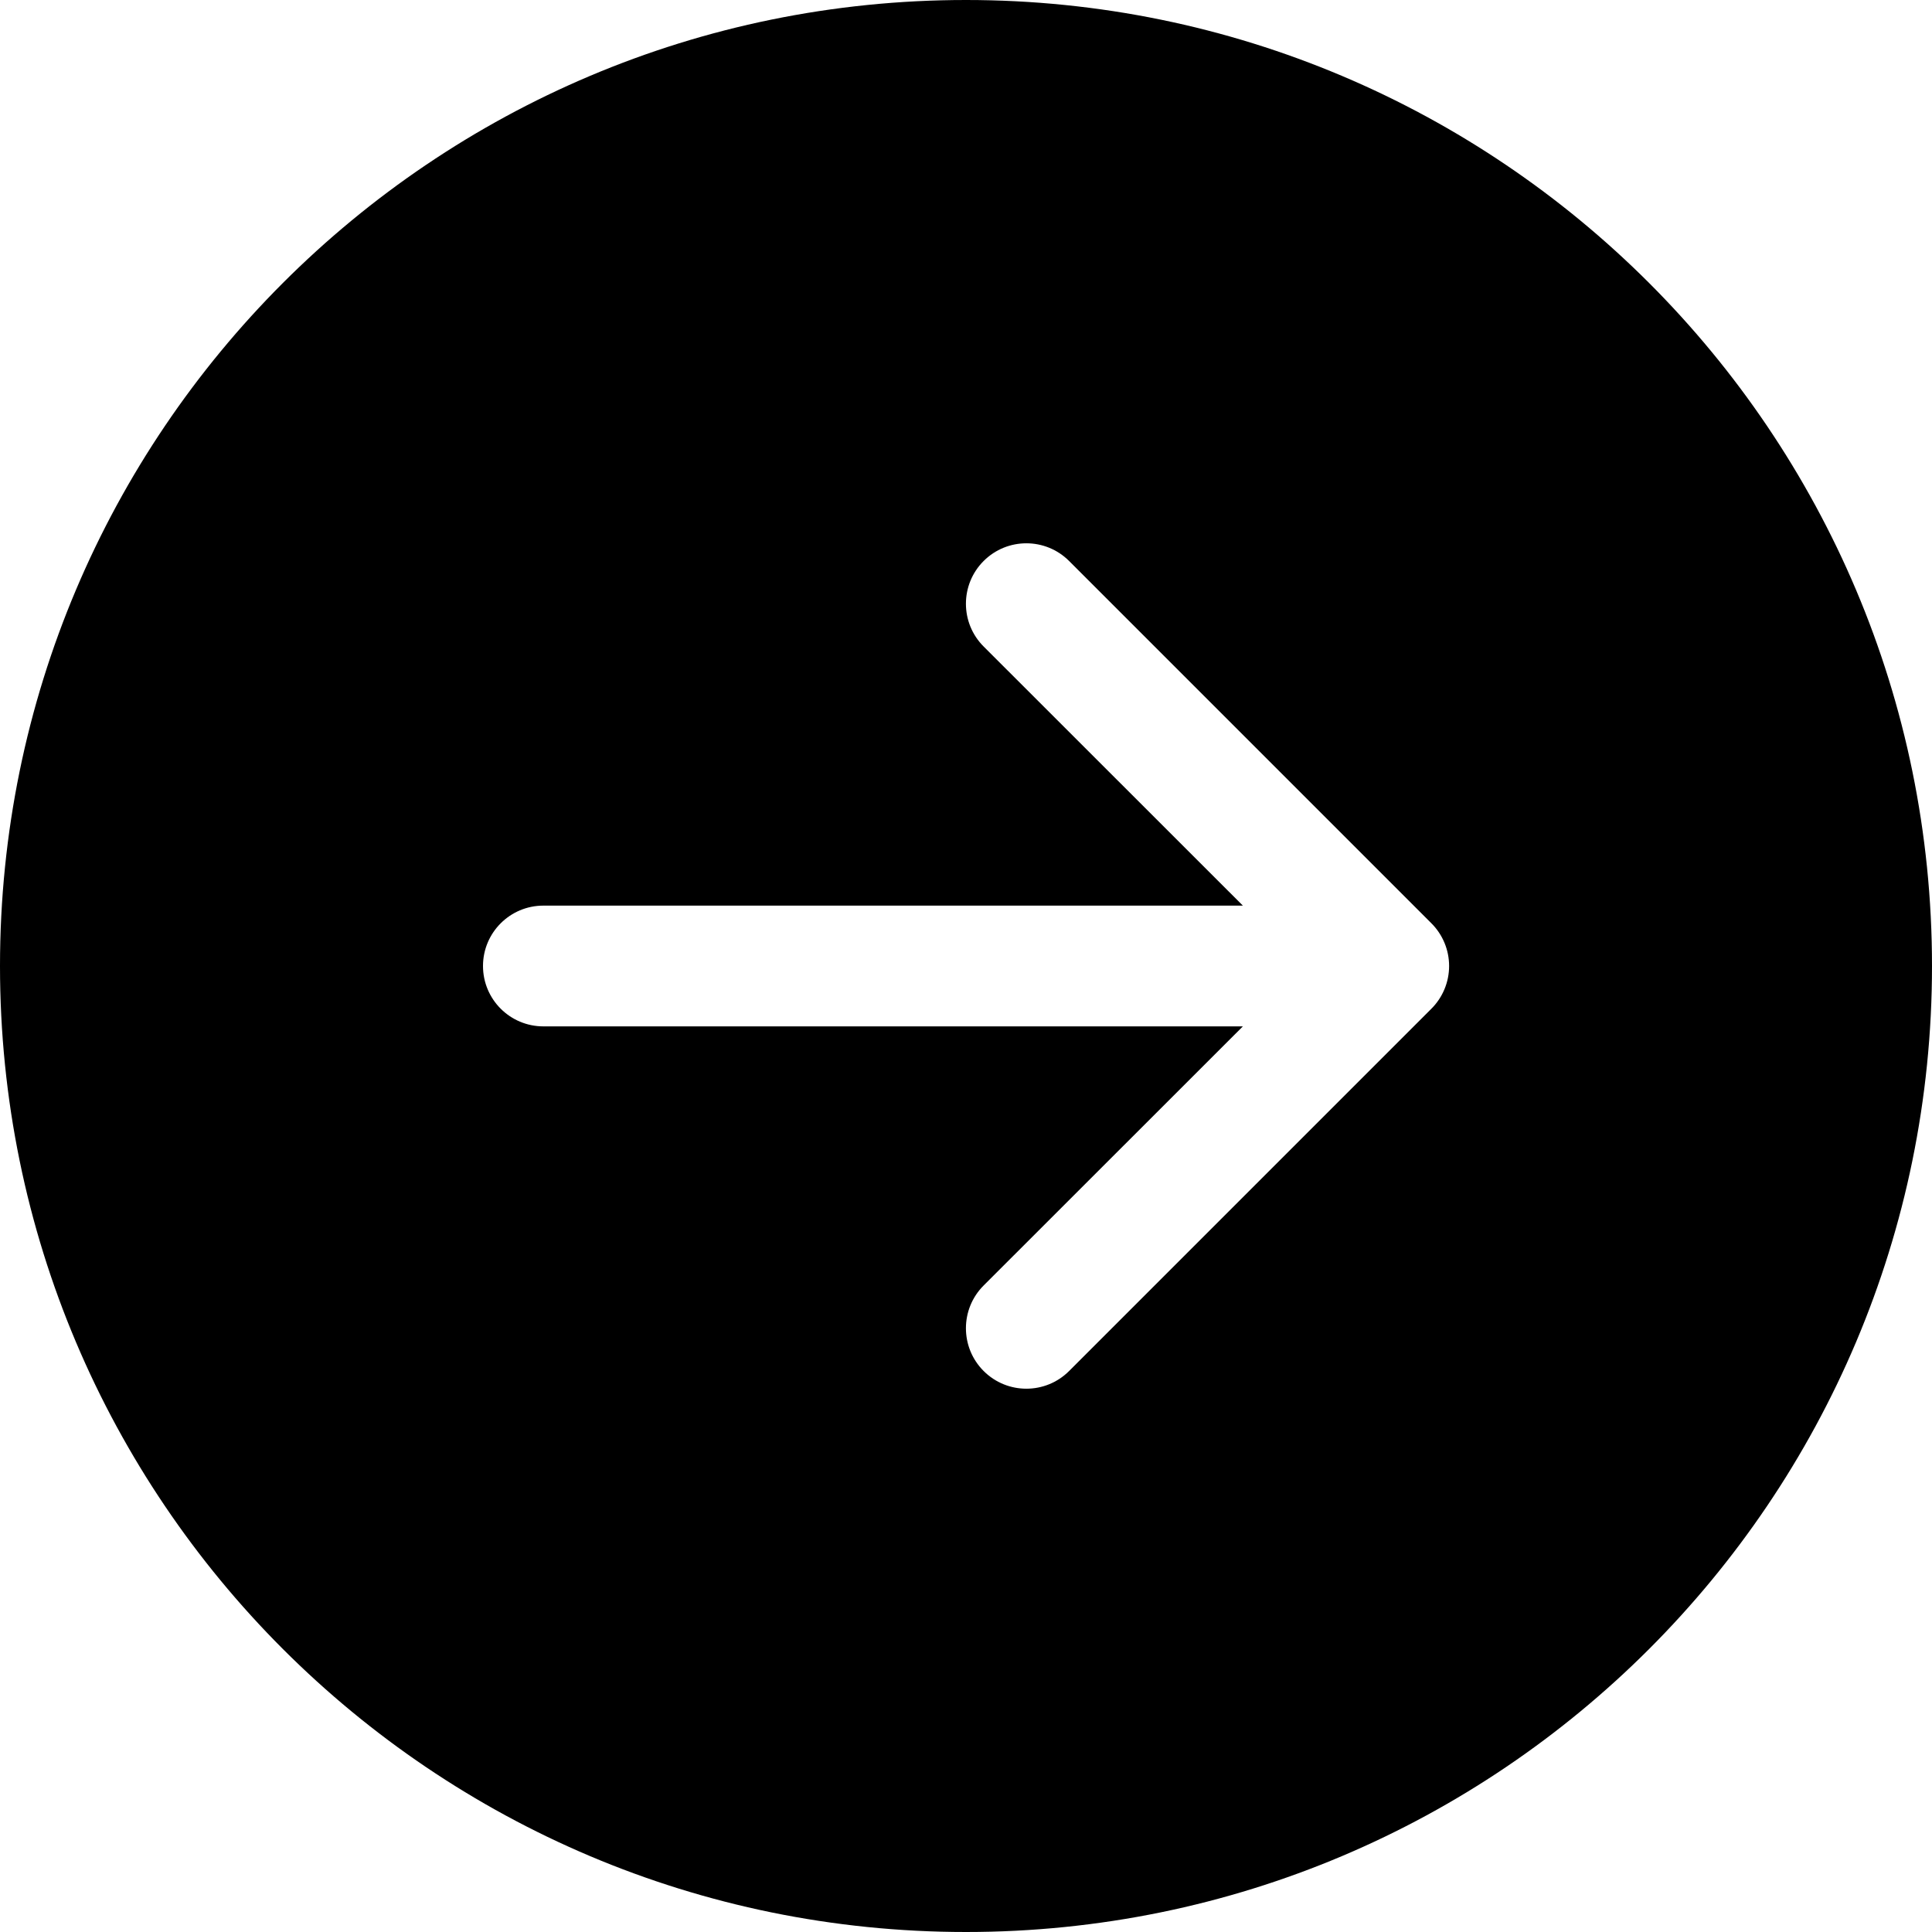
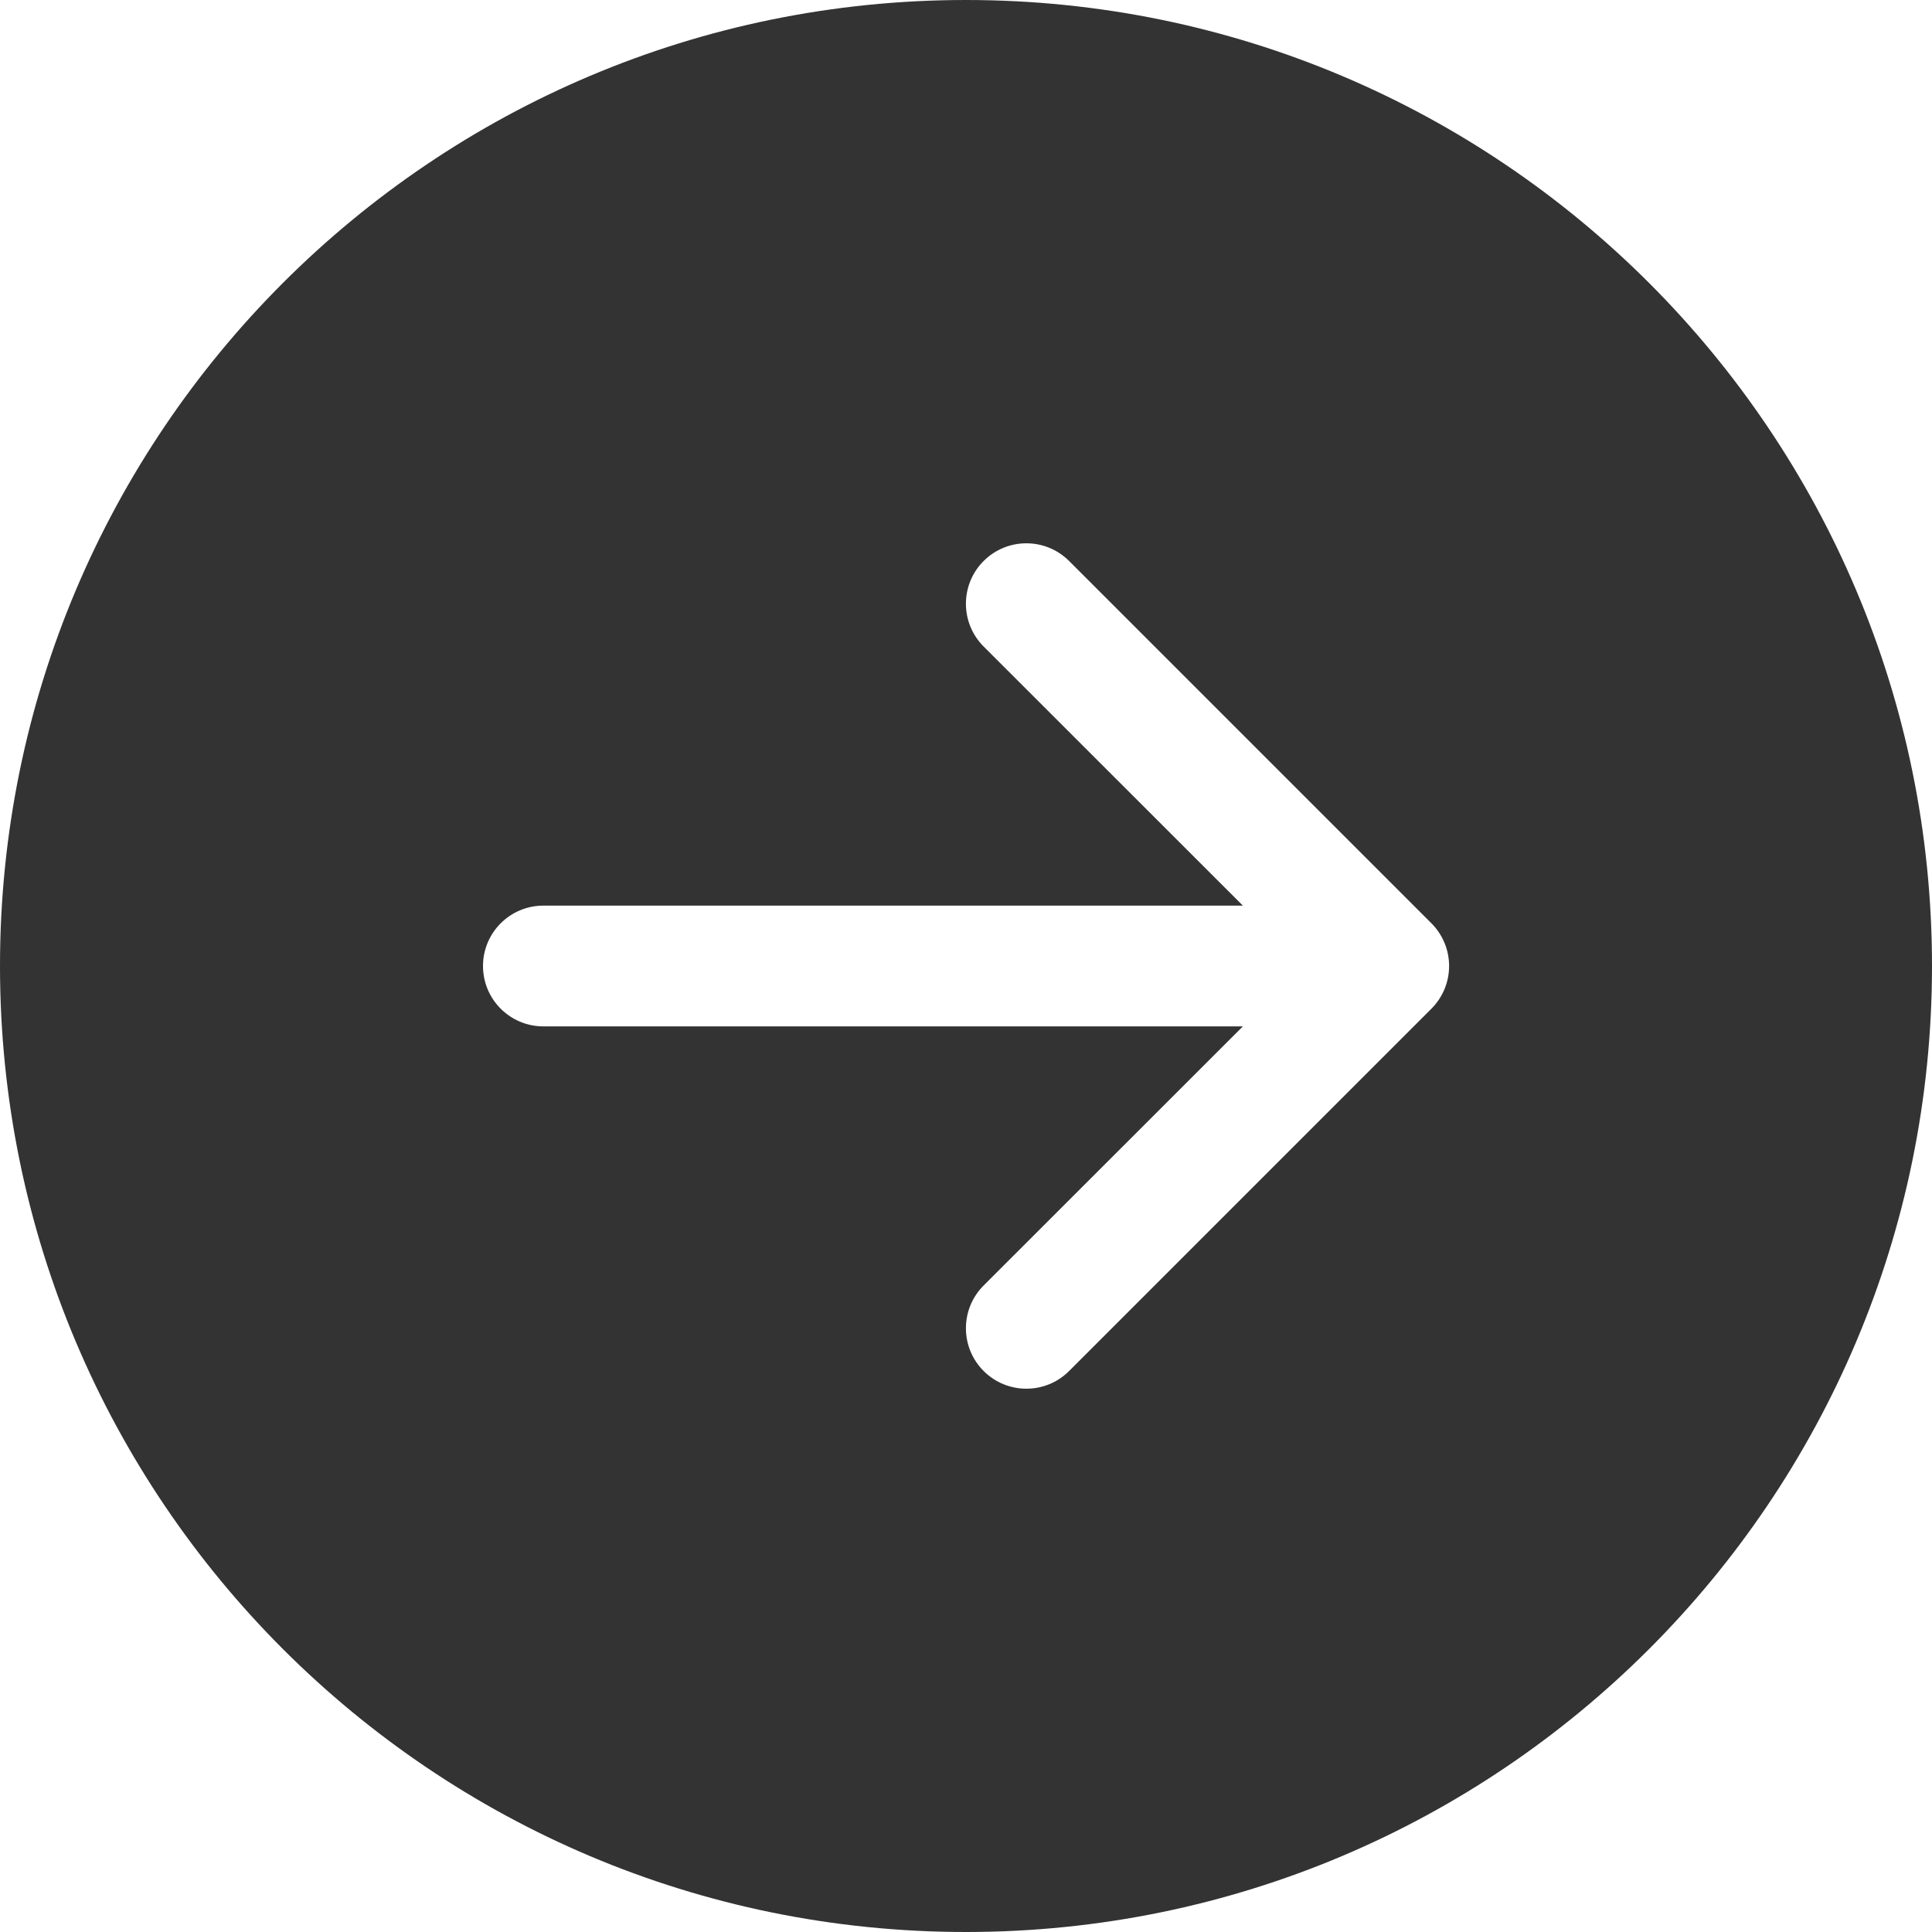
- <svg xmlns="http://www.w3.org/2000/svg" width="16" height="16" fill="currentColor" class="bi bi-arrow-right-circle-fill" viewBox="0 0 16 16">
+ <svg xmlns="http://www.w3.org/2000/svg" width="16" height="16" fill="hsl(0, 0% ,20%)" class="bi bi-arrow-right-circle-fill" viewBox="0 0 16 16">
  <path d="M8 0a8 8 0 1 1 0 16A8 8 0 0 1 8 0zM4.5 7.5a.5.5 0 0 0 0 1h5.793l-2.147 2.146a.5.5 0 0 0 .708.708l3-3a.5.5 0 0 0 0-.708l-3-3a.5.5 0 1 0-.708.708L10.293 7.5H4.5z" />
</svg>
